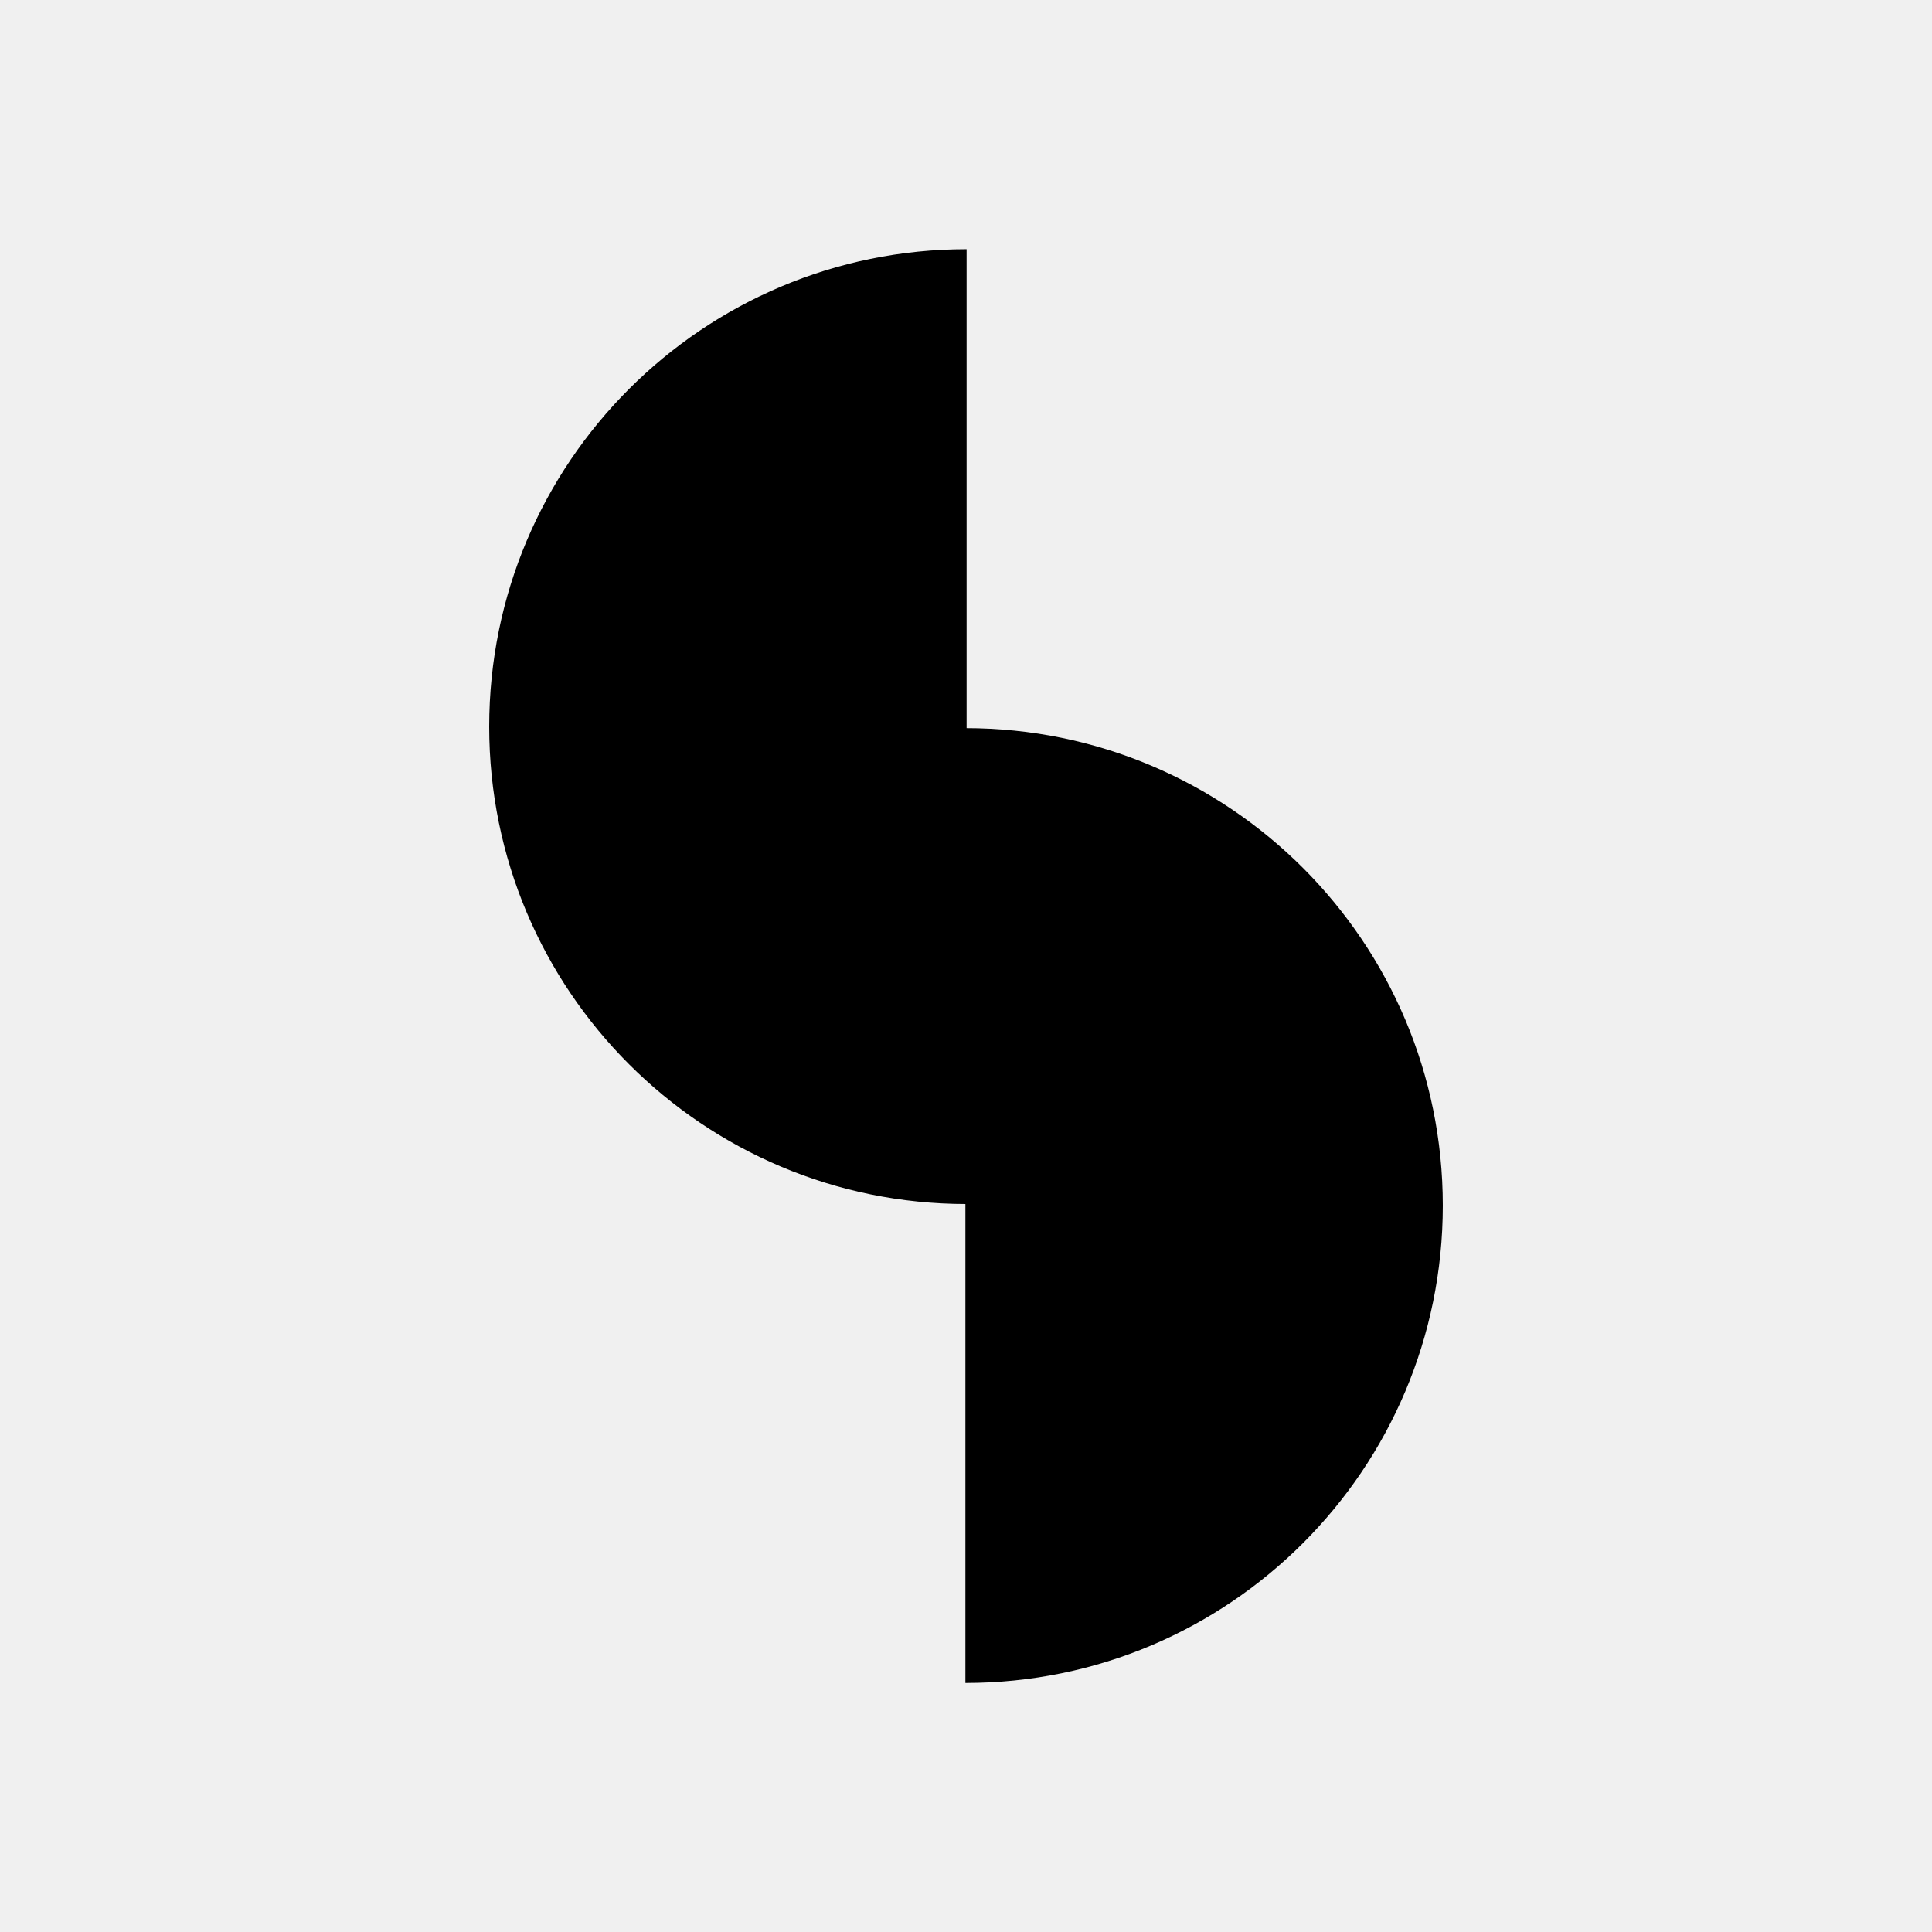
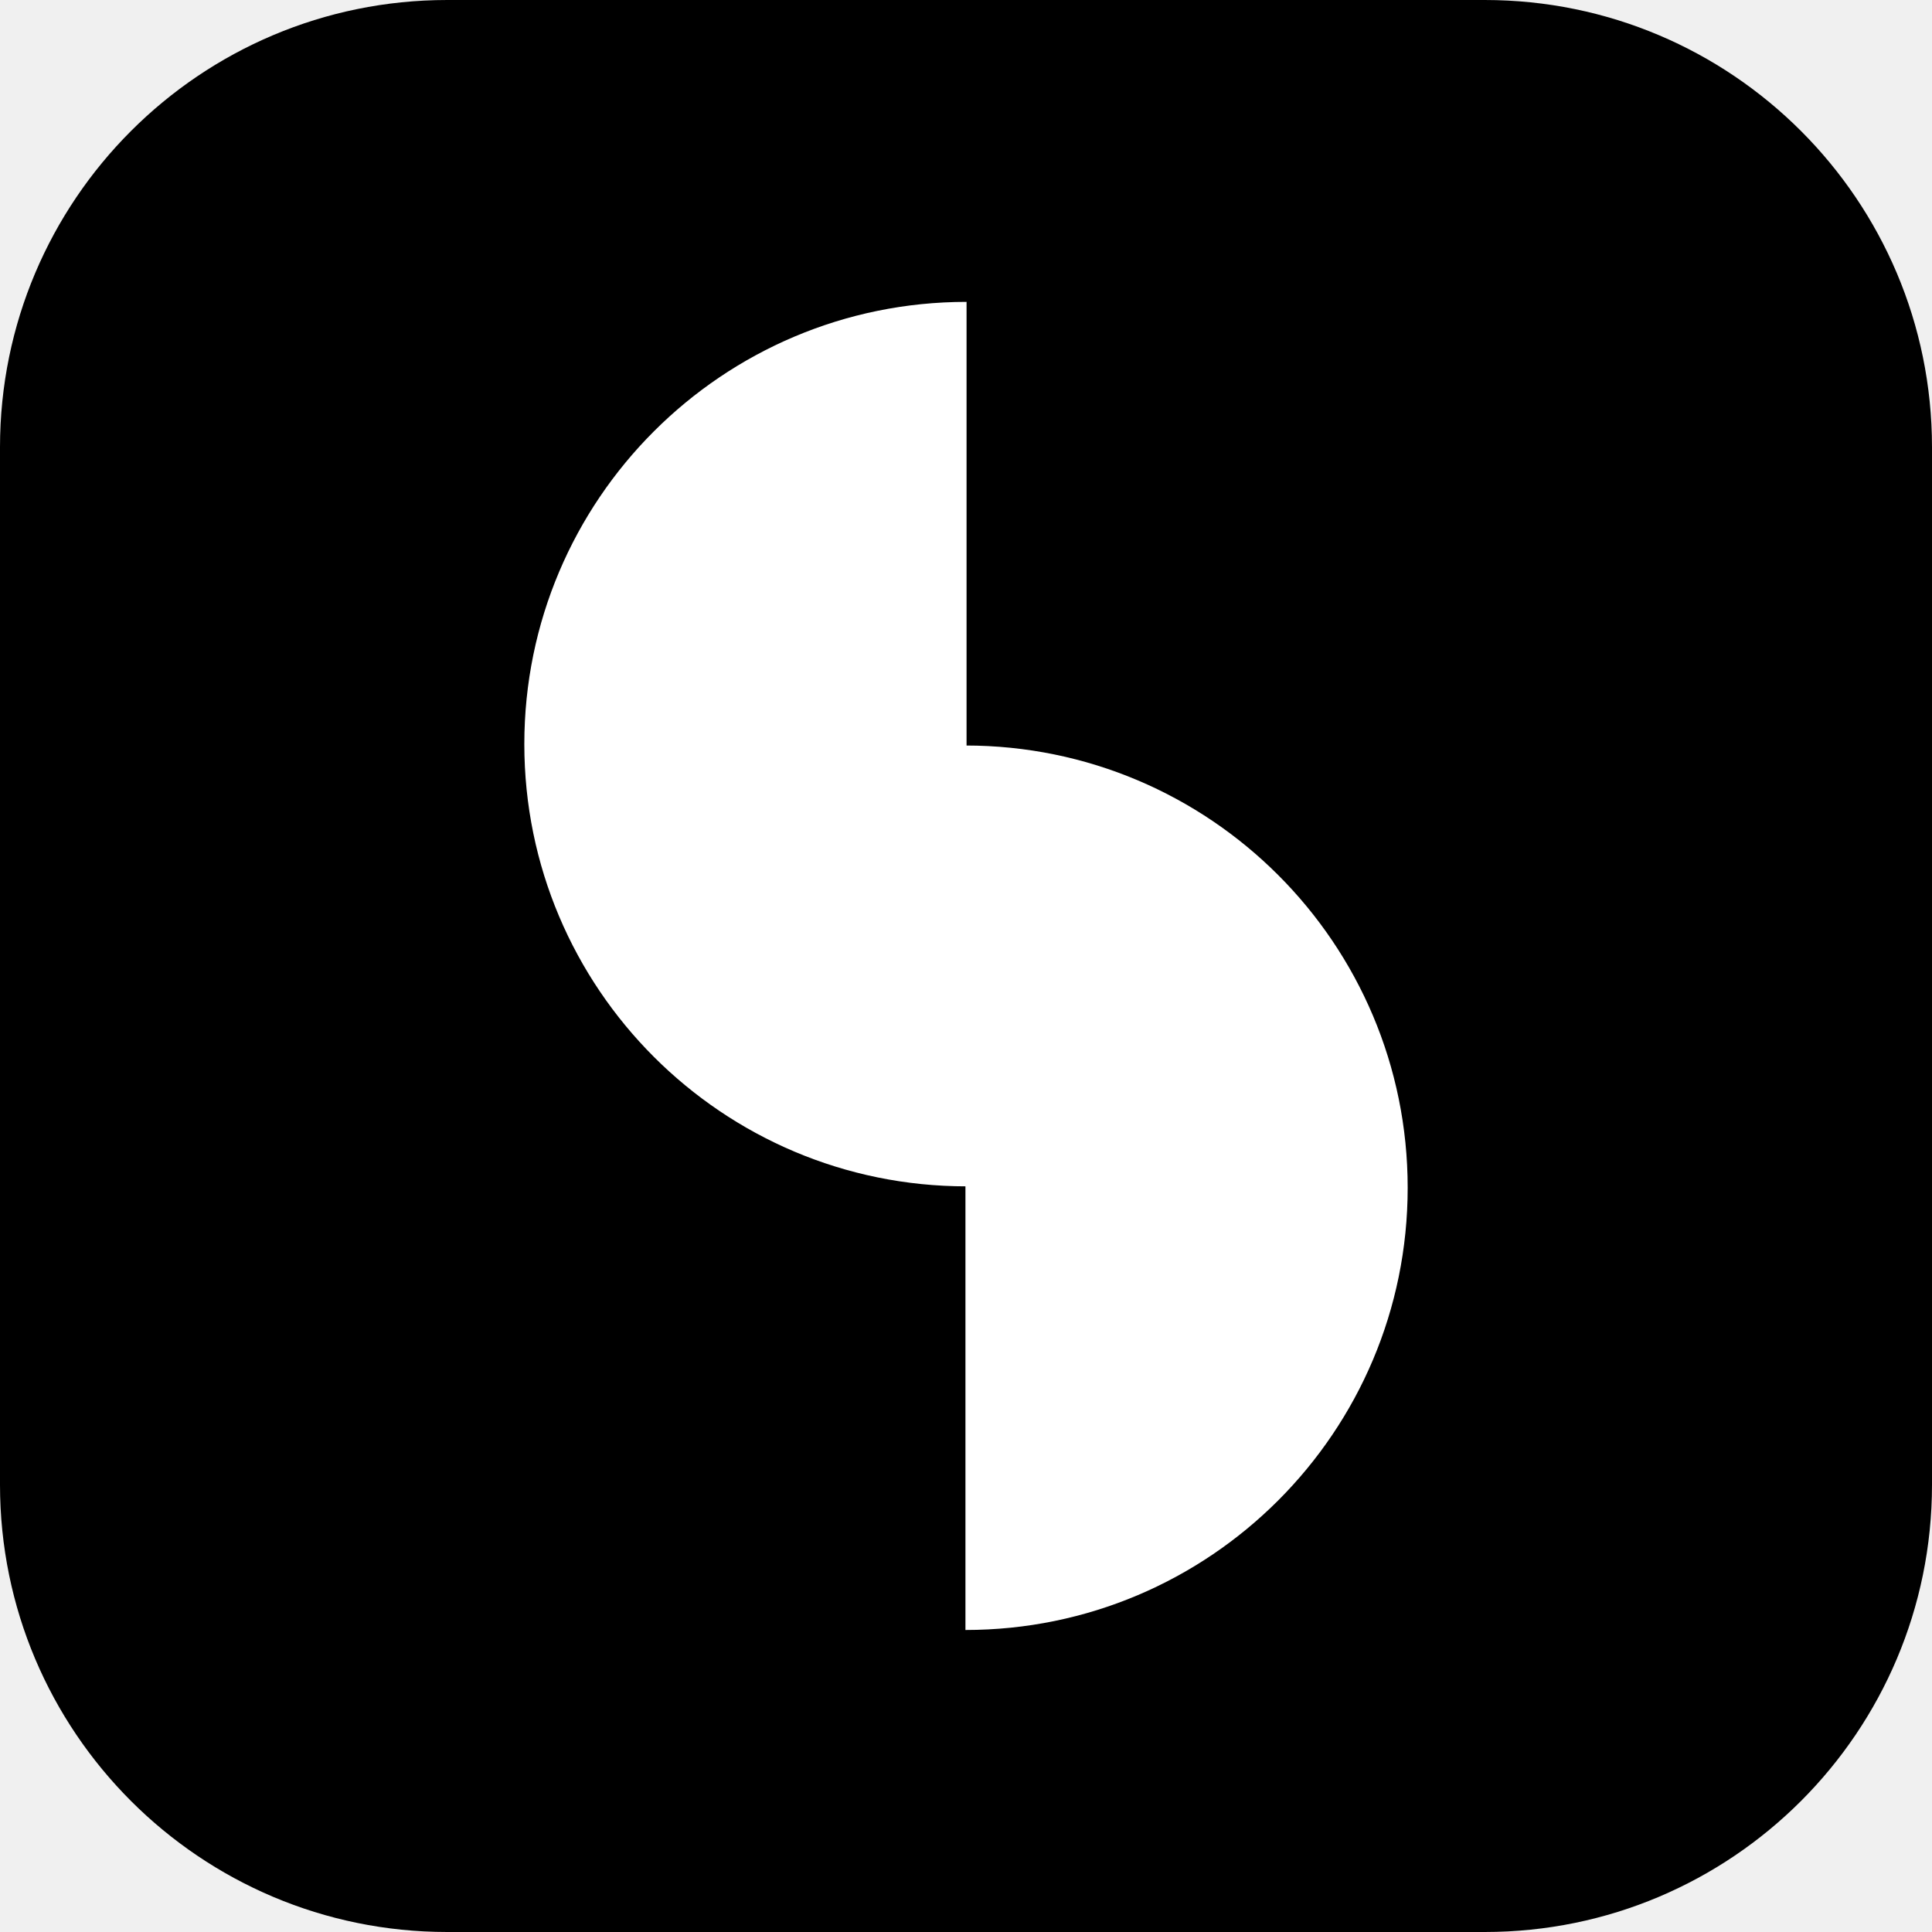
- <svg xmlns="http://www.w3.org/2000/svg" id="Layer_1" viewBox="0 0 128 128">
-   <path d="M63.96,111.5c17.47,0,31.63-14.16,31.63-31.63s-14.16-31.63-31.63-31.63v63.27h0Z" />
-   <path d="M64.04,79.77c-17.47,0-31.63-14.16-31.63-31.63s14.16-31.63,31.63-31.63v63.27Z" />
+ <svg xmlns="http://www.w3.org/2000/svg" width="32mm" height="32mm" viewBox="0 0 32 32" version="1.1" id="svg1">
+   <defs id="defs1" />
+   <g id="layer1">
+     <path id="rect1" style="stroke-width:1377.88;paint-order:stroke fill markers" d="M 7.408,0 H 24.592 A 7.408,7.408 45 0 1 32,7.408 V 24.592 A 7.408,7.408 135 0 1 24.592,32 H 7.408 A 7.408,7.408 45 0 1 0,24.592 V 7.408 A 7.408,7.408 135 0 1 7.408,0 Z" />
+     <g id="g2" transform="matrix(0.231579,0,0,0.231579,1.178947,1.176631)" style="fill:#ffffff">
+       <path d="m 63.96,111.5 c 17.47,0 31.63,-14.16 31.63,-31.63 0,-17.47 -14.16,-31.63 -31.63,-31.63 v 63.27 0 z" id="path1" style="fill:#ffffff" />
+       <path d="M 64.04,79.77 C 46.57,79.77 32.41,65.61 32.41,48.14 32.41,30.67 46.57,16.51 64.04,16.51 V 79.78 Z" id="path2" style="fill:#ffffff" />
+     </g>
+   </g>
</svg>
